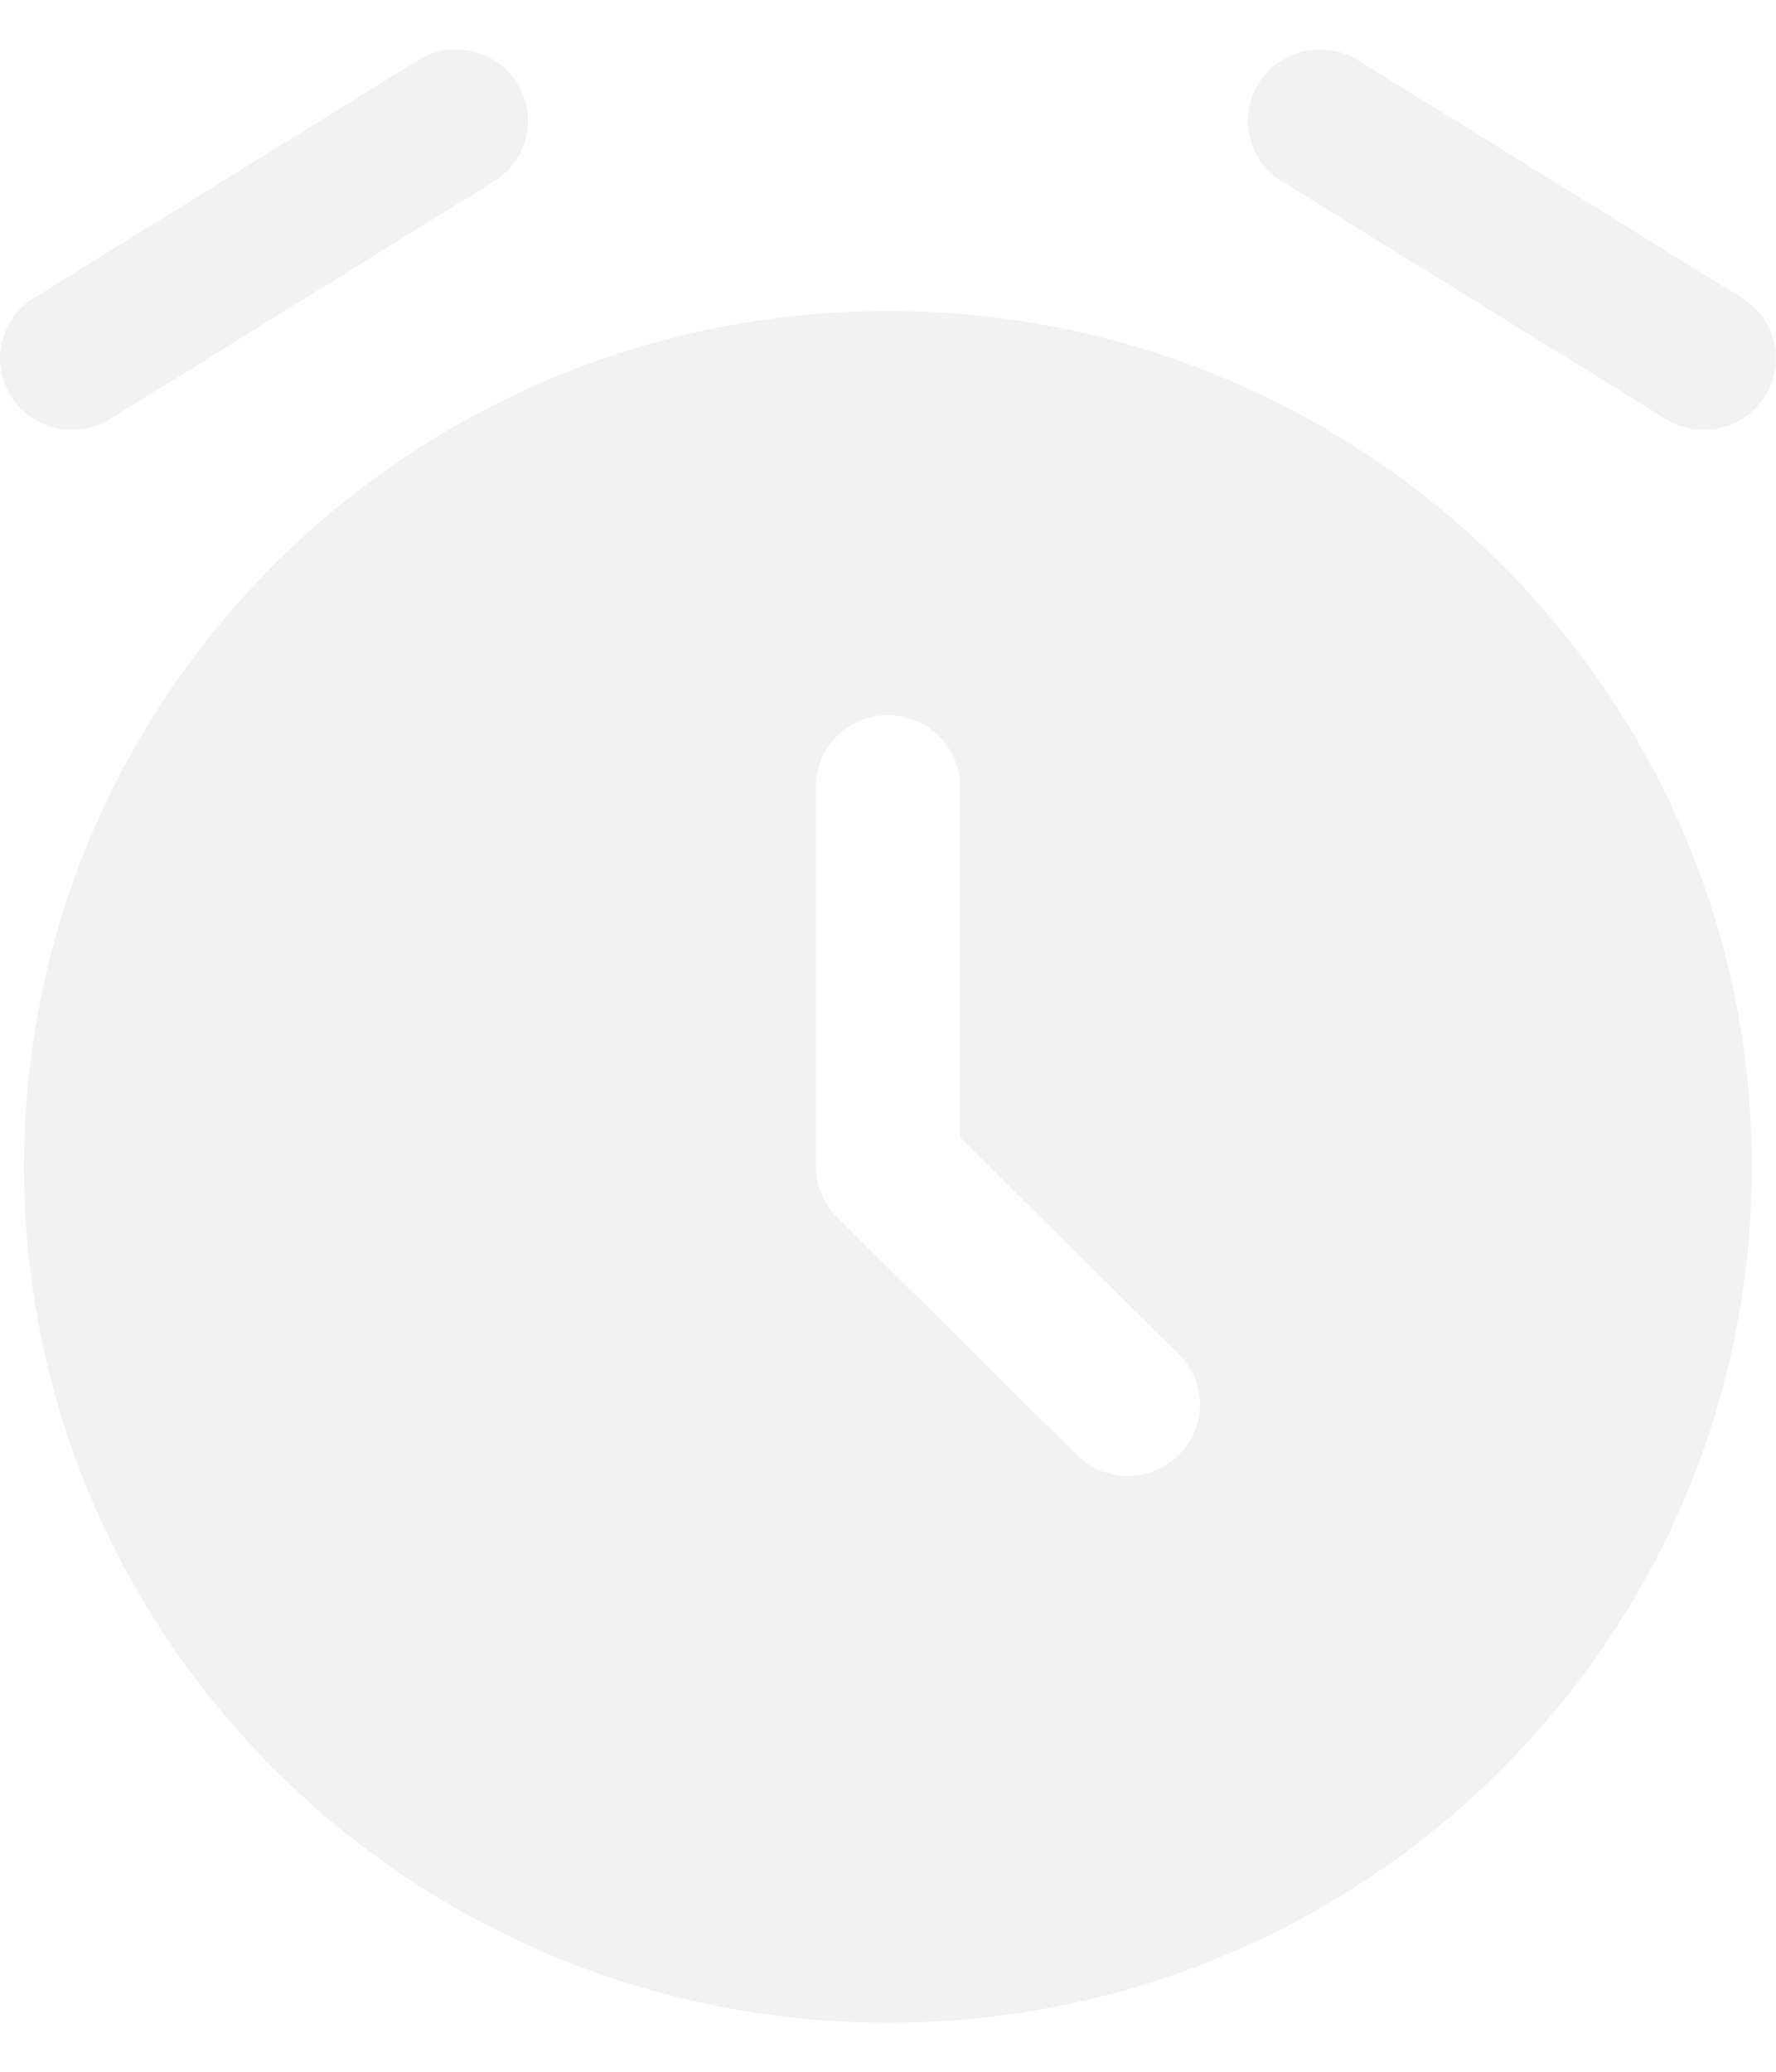
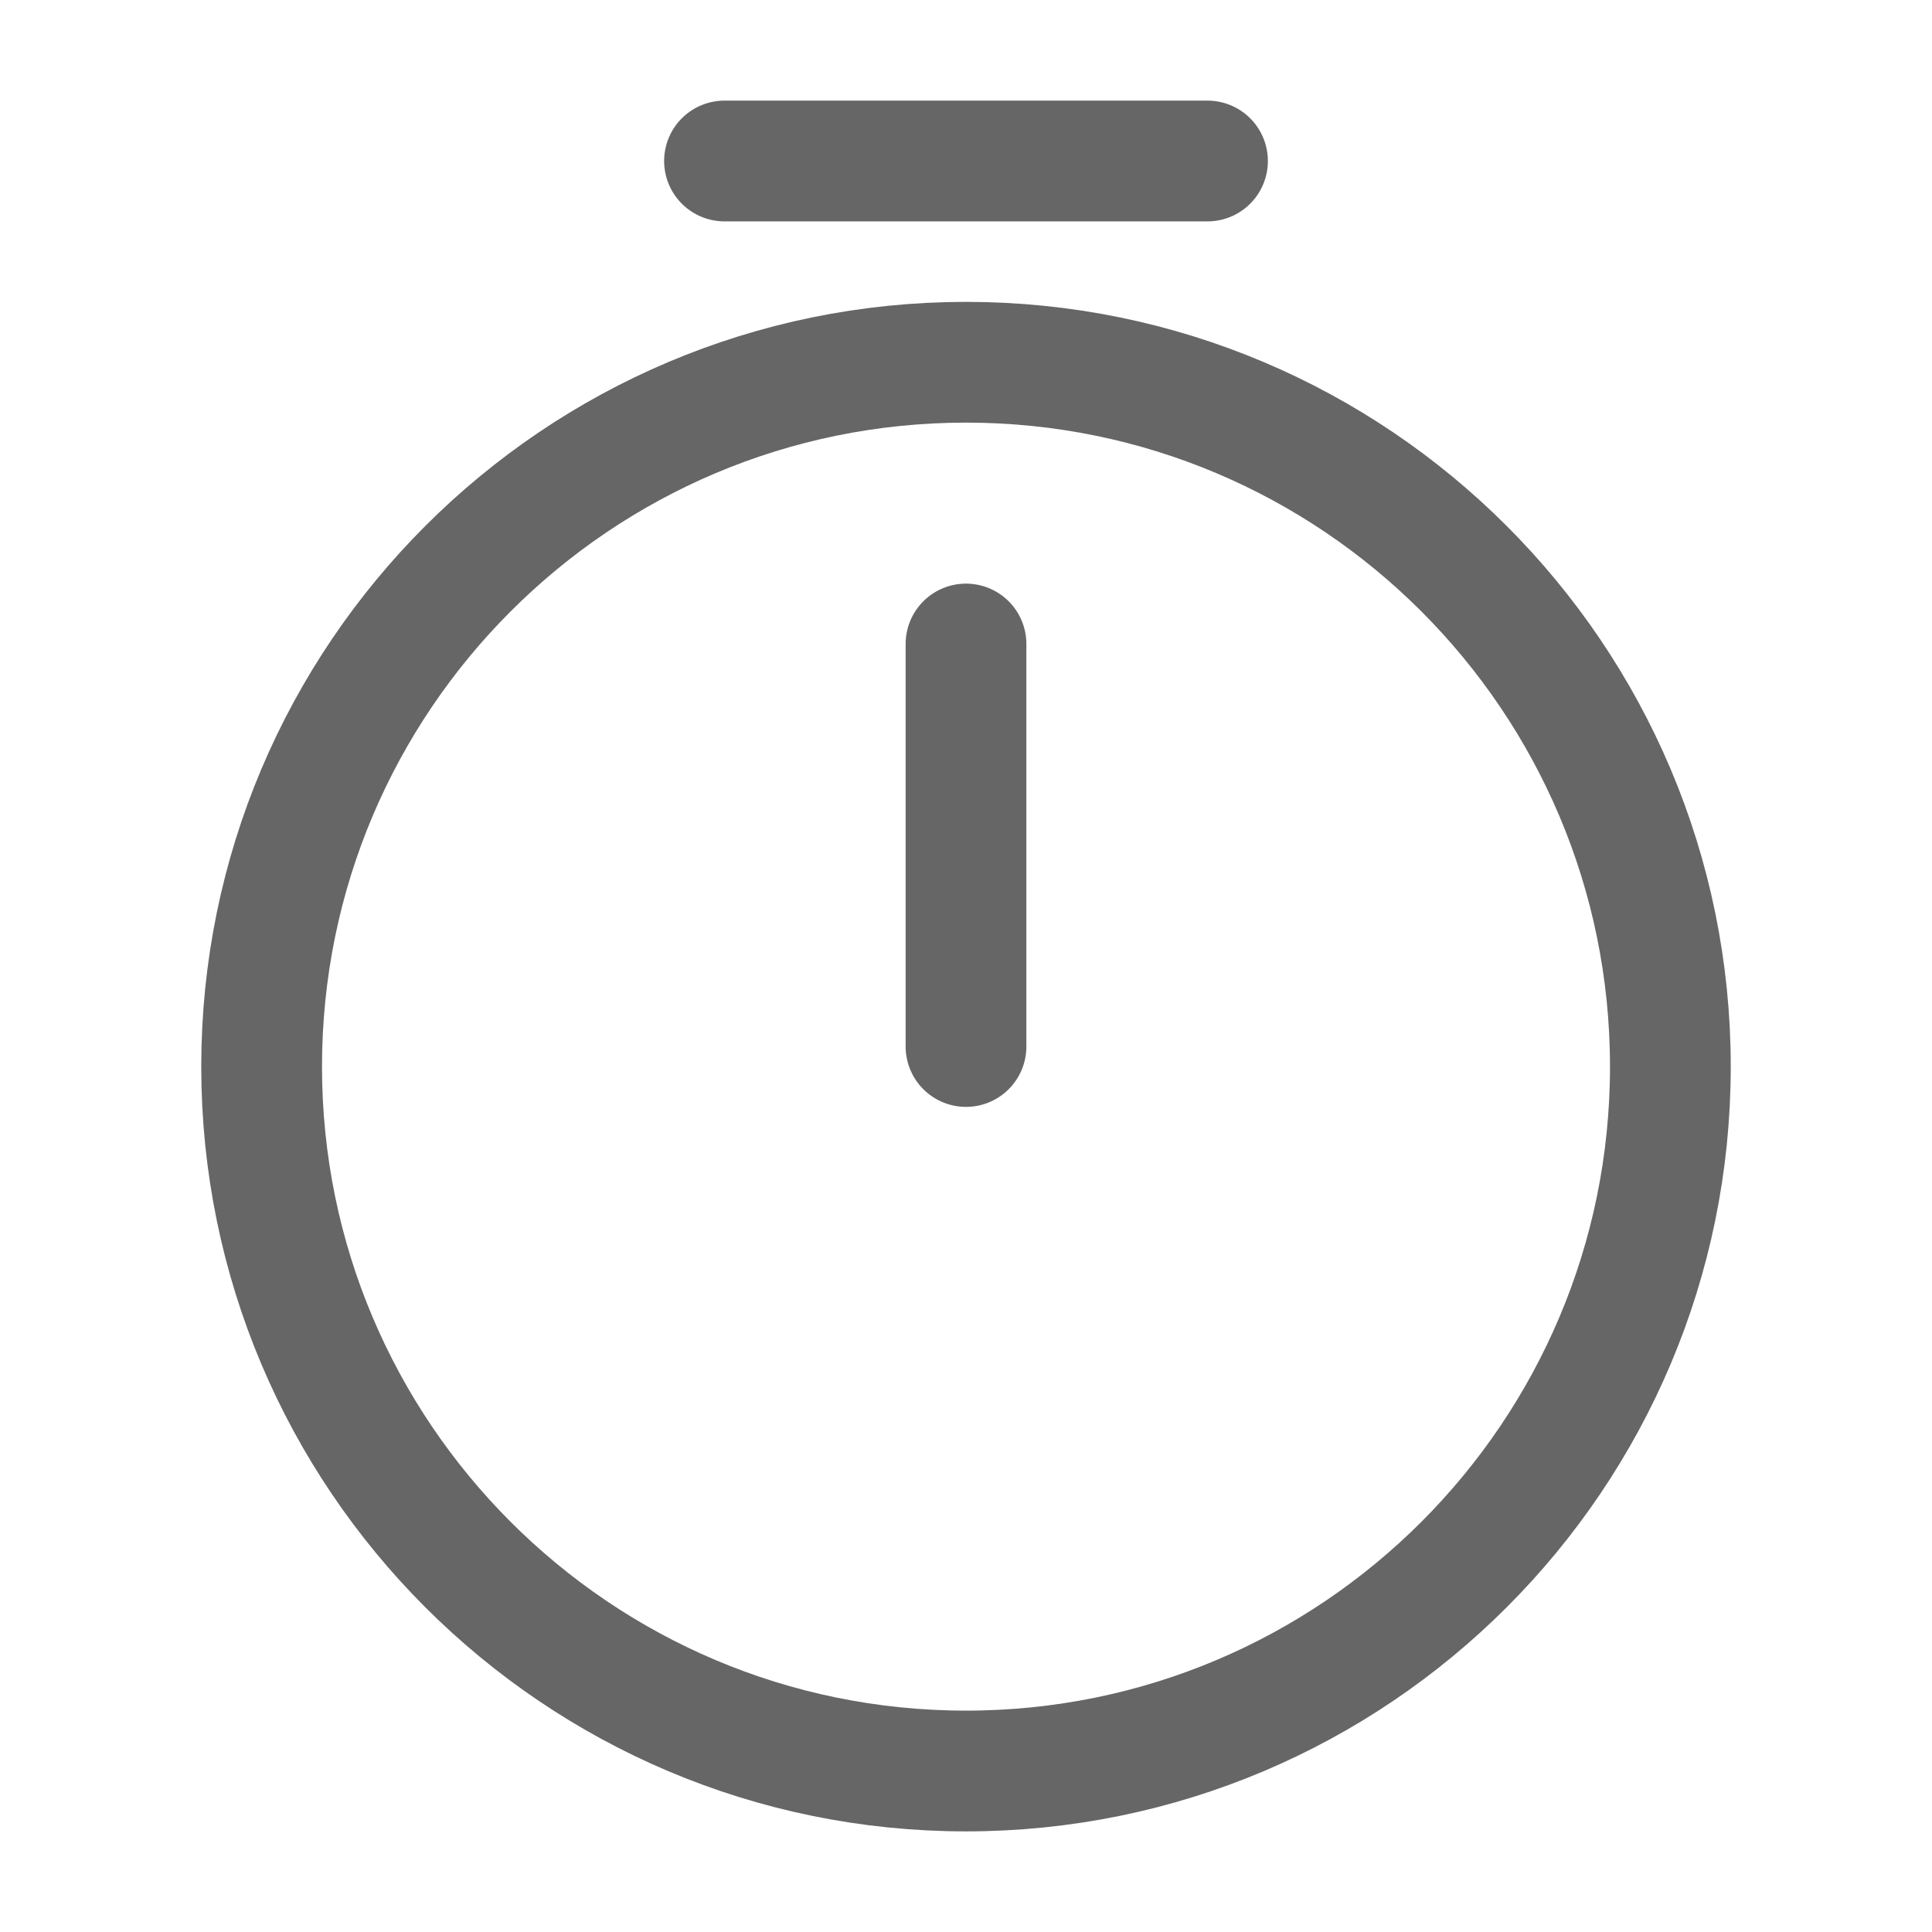
- <svg xmlns="http://www.w3.org/2000/svg" width="24" height="28" viewBox="0 0 24 28" fill="none">
-   <path fill-rule="evenodd" clip-rule="evenodd" d="M12 27.335C18.448 27.335 23.676 22.156 23.676 15.768C23.676 9.381 18.448 4.202 12 4.202C5.552 4.202 0.324 9.381 0.324 15.768C0.324 22.156 5.552 27.335 12 27.335ZM12 9.664C12.537 9.664 12.973 10.096 12.973 10.628V15.369L15.931 18.3C16.311 18.676 16.311 19.286 15.931 19.663C15.551 20.039 14.935 20.039 14.555 19.663L11.312 16.45C11.13 16.269 11.027 16.024 11.027 15.768V10.628C11.027 10.096 11.463 9.664 12 9.664Z" fill="#F2F2F2" />
-   <path fill-rule="evenodd" clip-rule="evenodd" d="M6.987 1.121C7.272 1.573 7.134 2.167 6.678 2.449L1.489 5.662C1.033 5.944 0.433 5.807 0.148 5.356C-0.137 4.904 0.002 4.31 0.457 4.027L5.647 0.815C6.102 0.532 6.703 0.67 6.987 1.121Z" fill="#F2F2F2" />
-   <path fill-rule="evenodd" clip-rule="evenodd" d="M17.013 1.121C17.297 0.67 17.898 0.532 18.353 0.815L23.543 4.027C23.998 4.31 24.137 4.904 23.852 5.356C23.567 5.807 22.967 5.944 22.511 5.662L17.322 2.449C16.866 2.167 16.728 1.573 17.013 1.121Z" fill="#F2F2F2" />
+ <svg xmlns="http://www.w3.org/2000/svg" width="24" height="24" viewBox="0 0 24 24" fill="none">
+   <path d="M20.75 13.25C20.75 18.08 16.83 22 12 22C7.17 22 3.25 18.08 3.25 13.25C3.25 8.42 7.17 4.5 12 4.5C16.83 4.5 20.75 8.42 20.75 13.25Z" stroke="#666666" stroke-width="1.5" stroke-linecap="round" stroke-linejoin="round" />
+   <path d="M12 8V13" stroke="#666666" stroke-width="1.5" stroke-linecap="round" stroke-linejoin="round" />
+   <path d="M9 2H15" stroke="#666666" stroke-width="1.5" stroke-miterlimit="10" stroke-linecap="round" stroke-linejoin="round" />
</svg>
